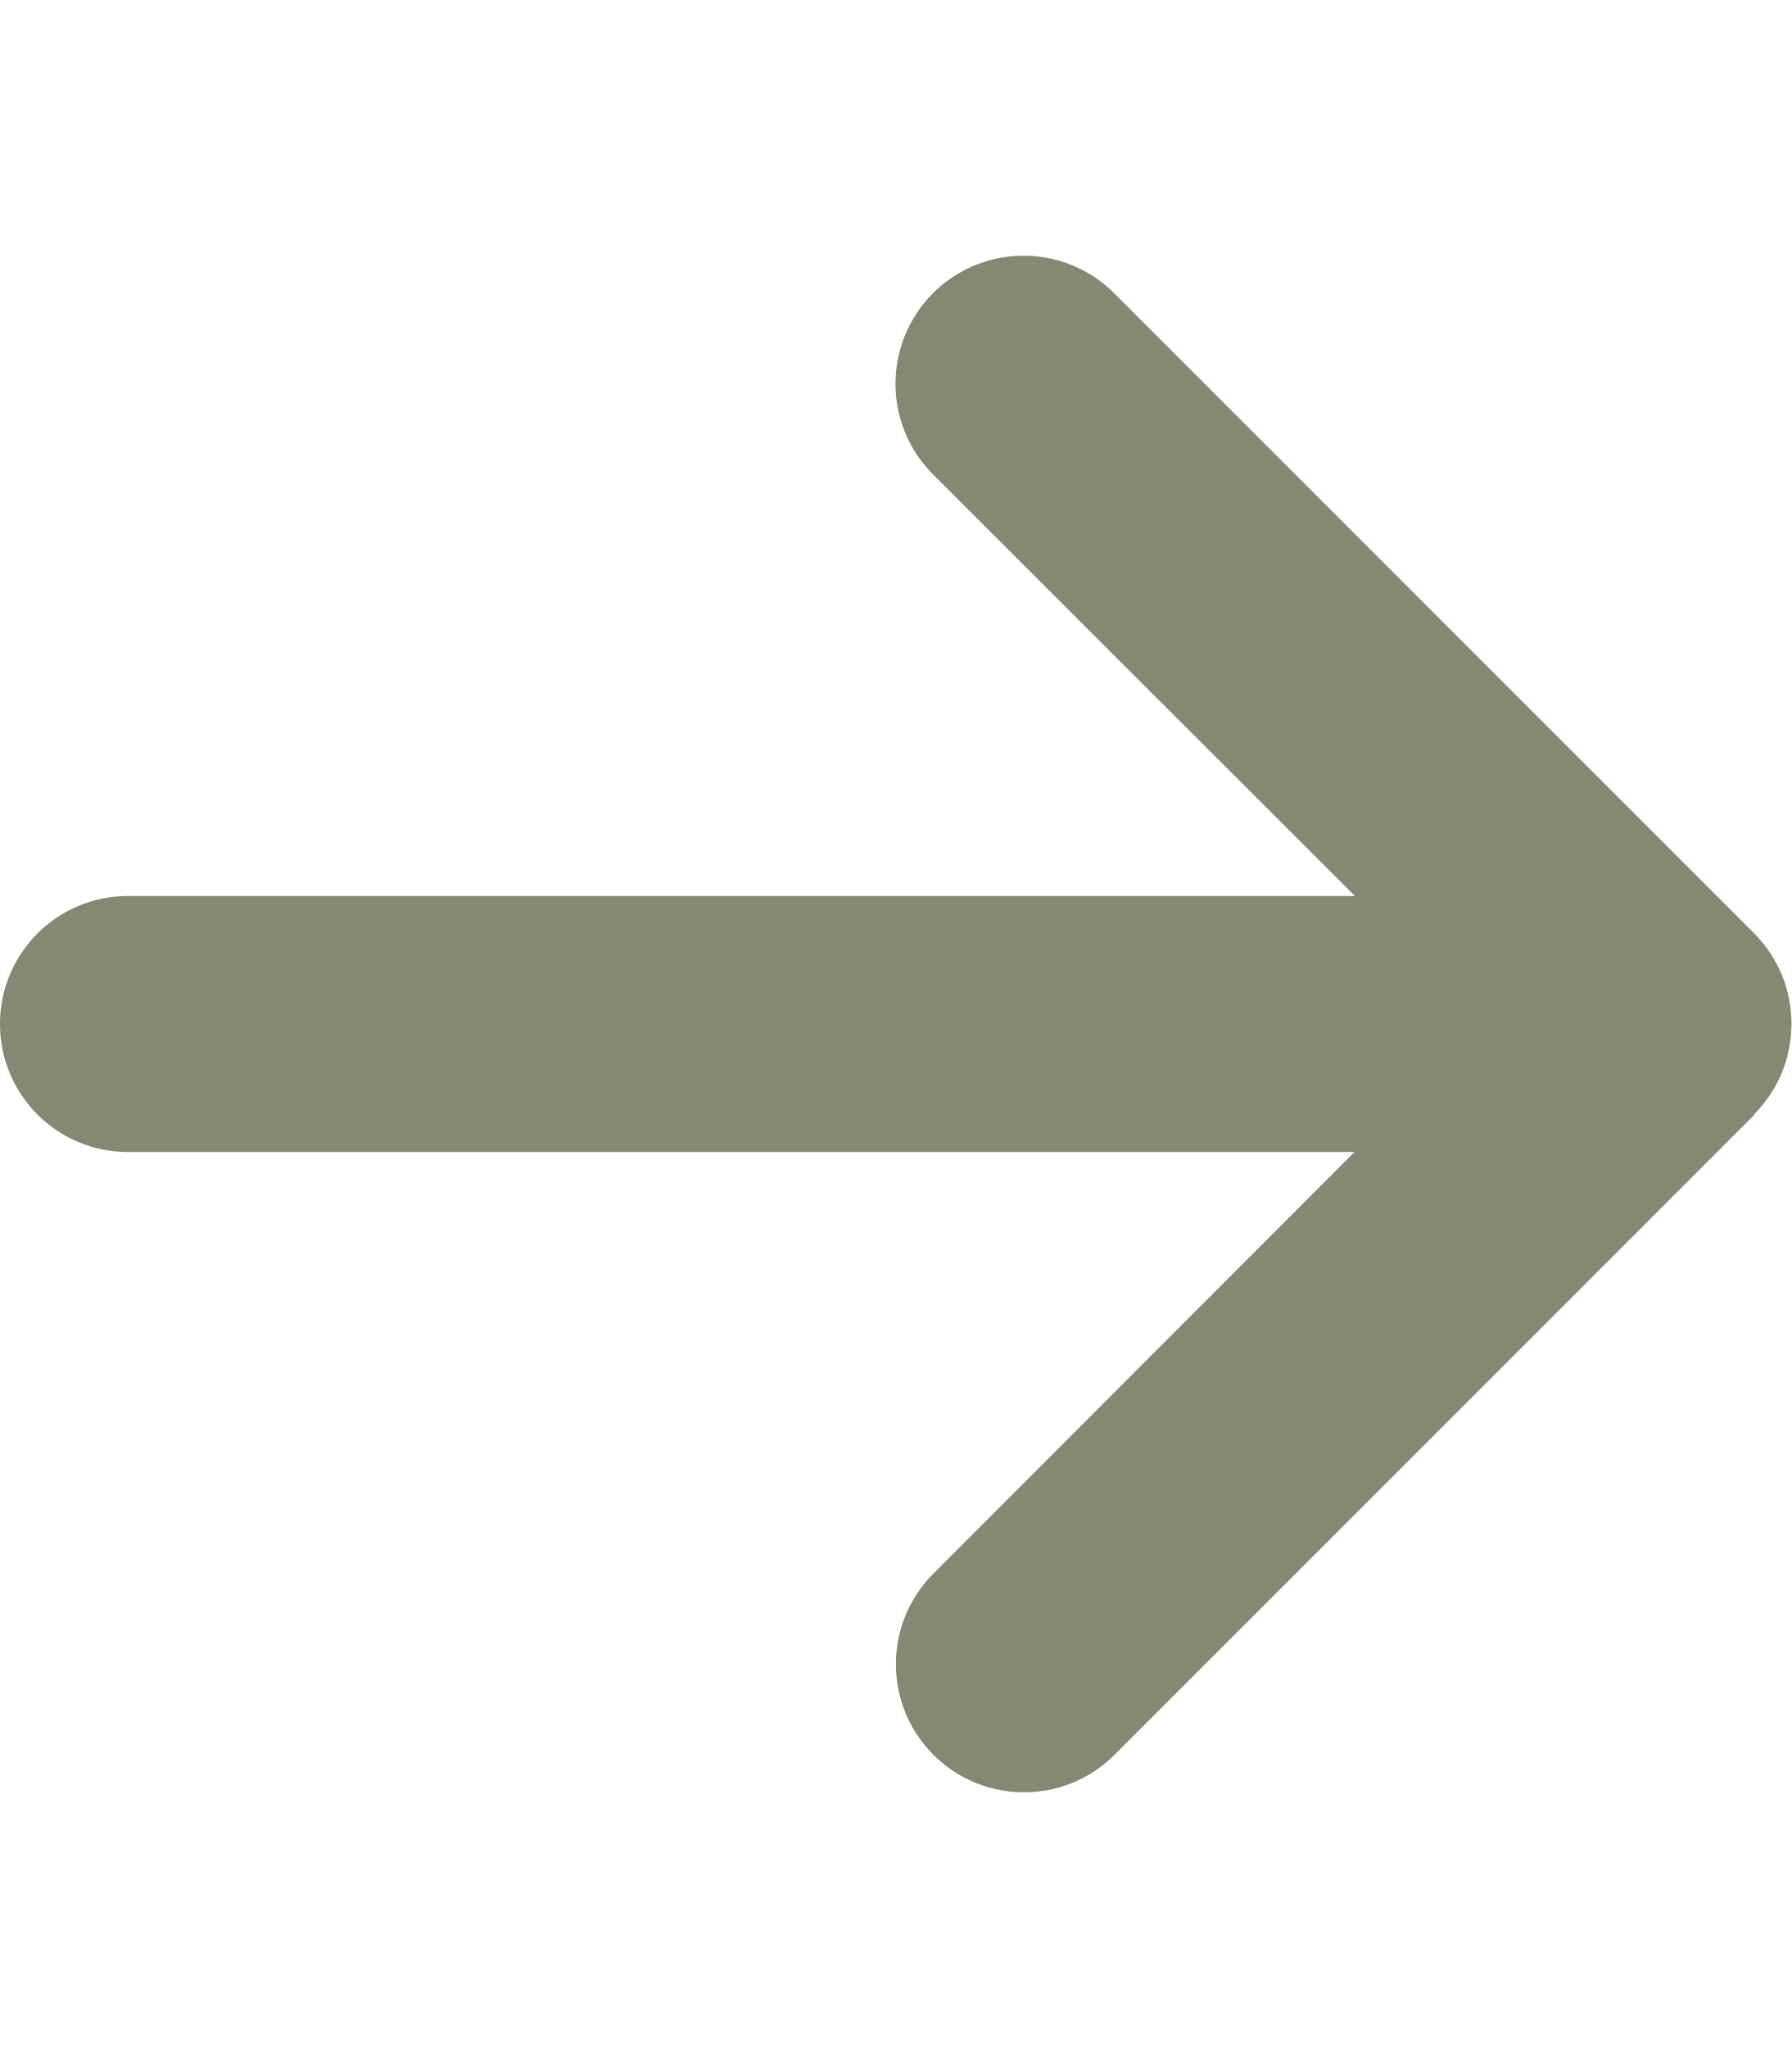
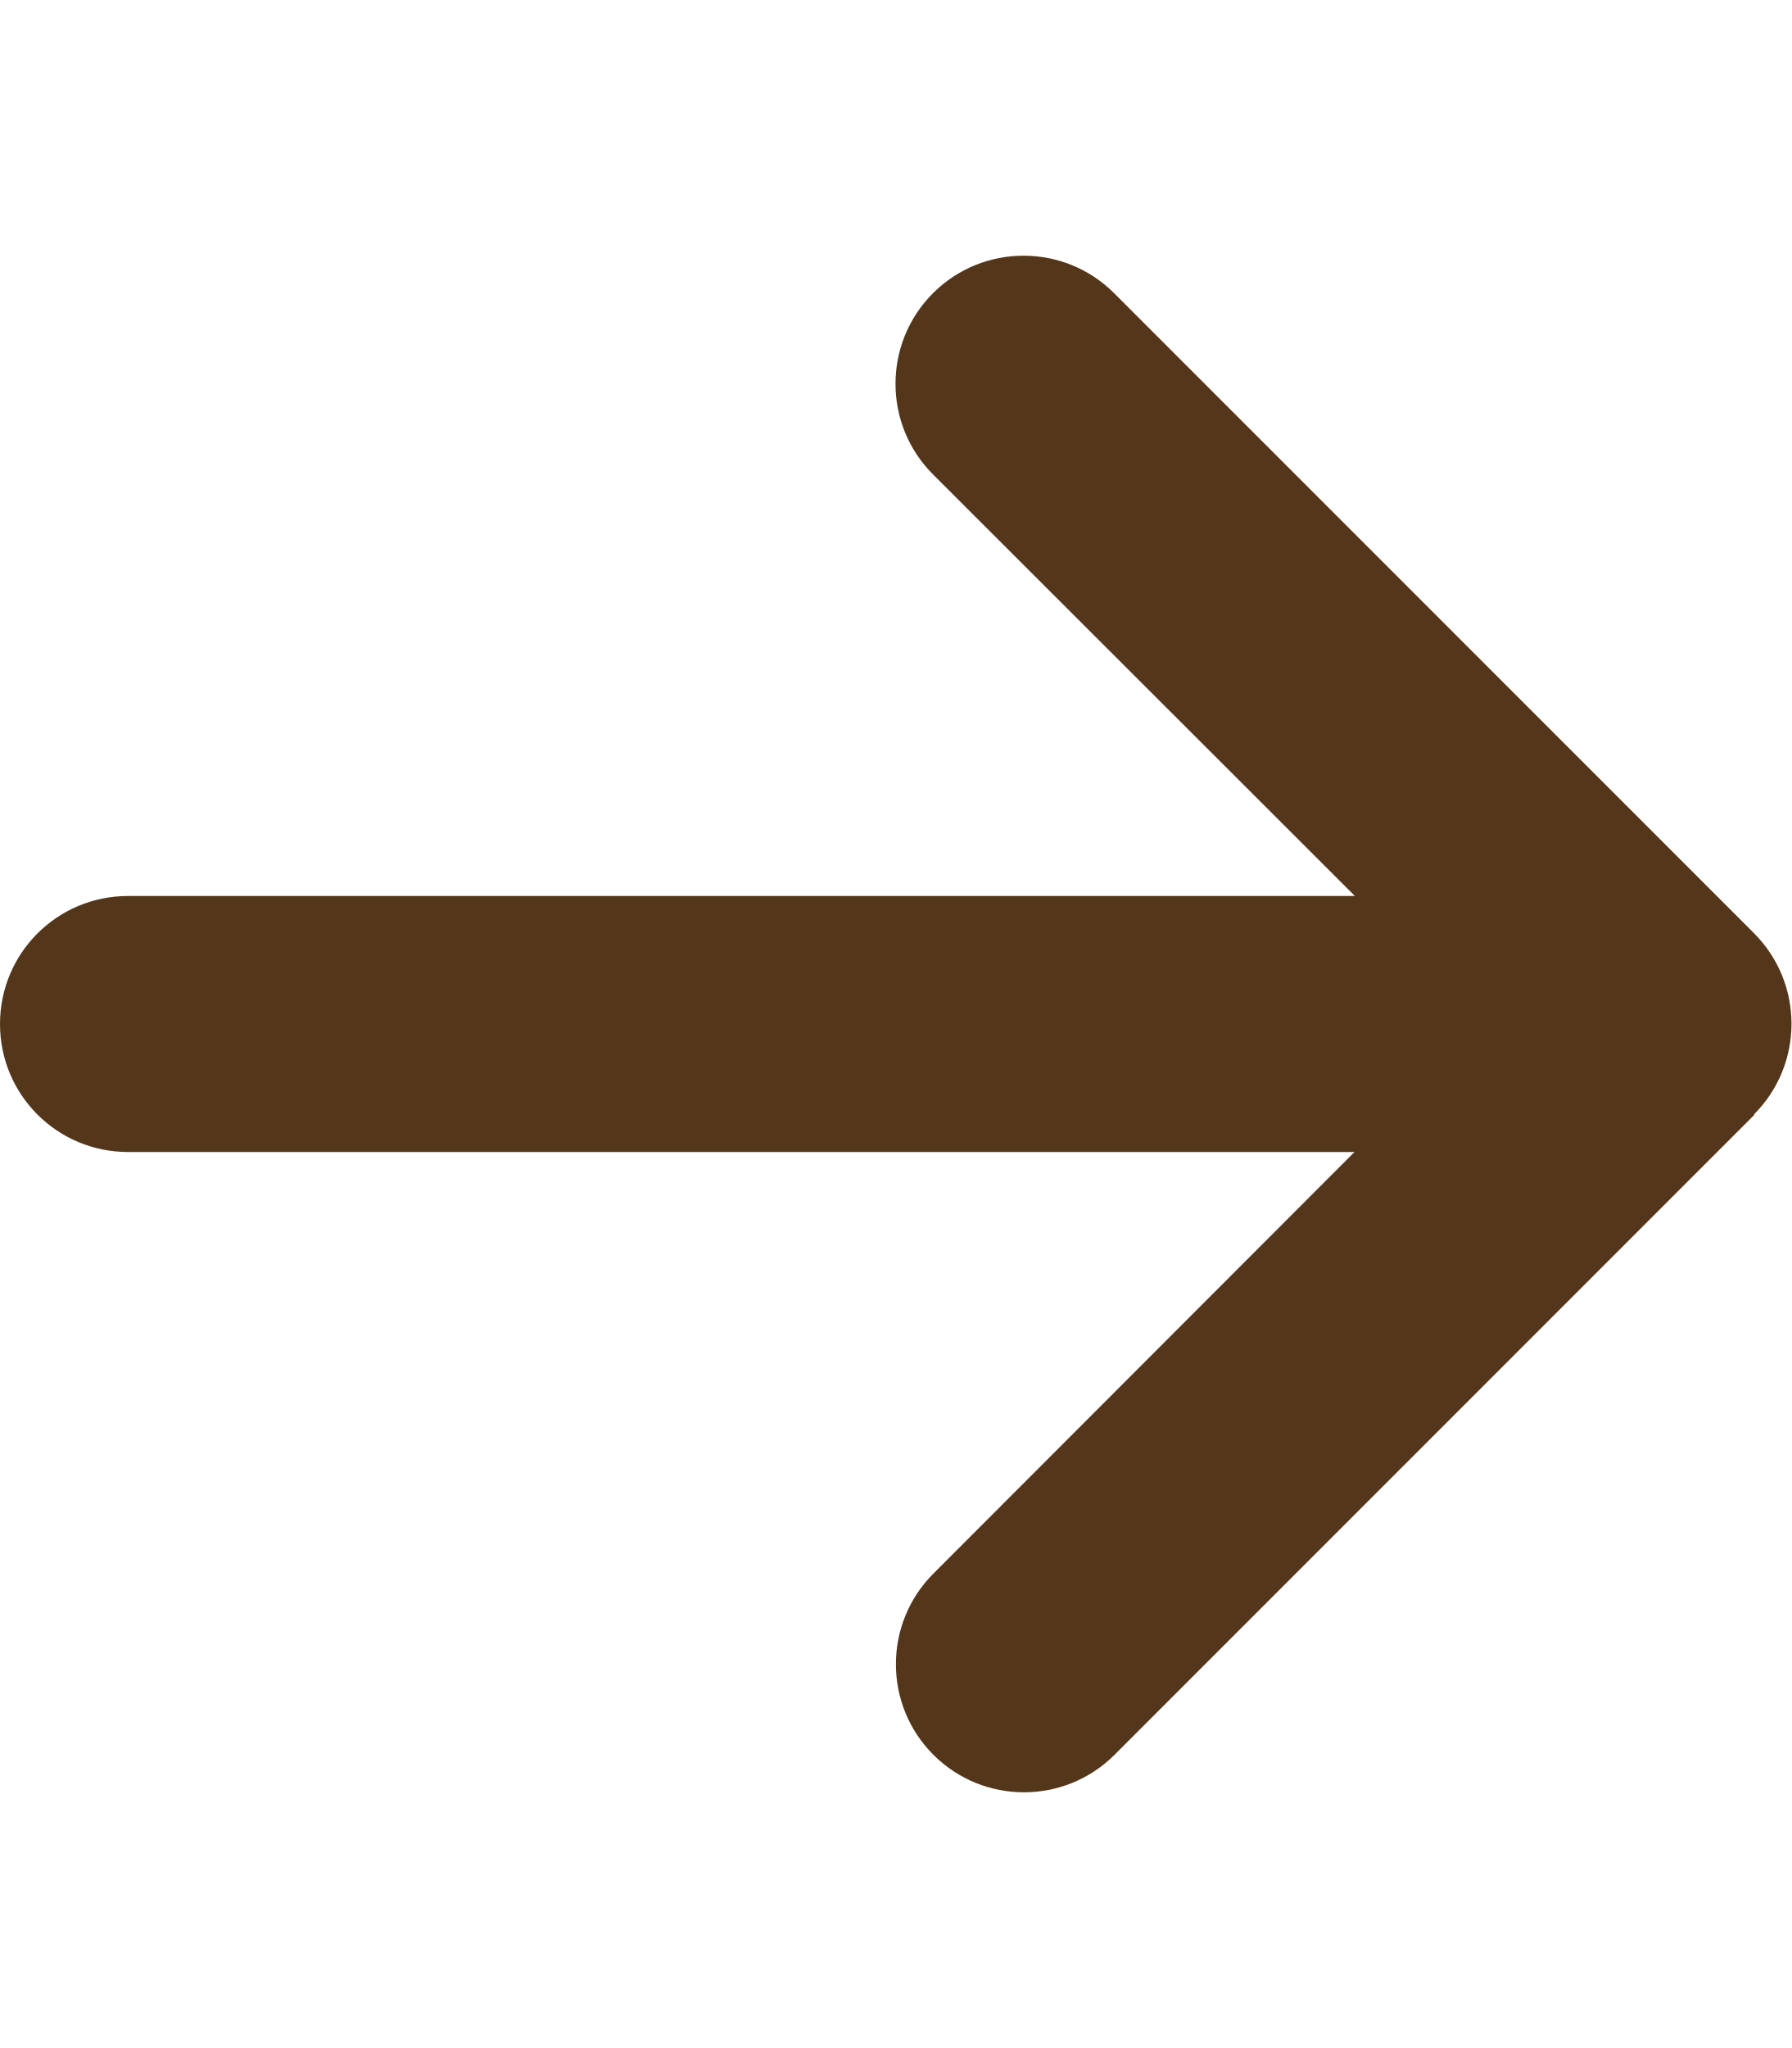
<svg xmlns="http://www.w3.org/2000/svg" height="16" width="14" viewBox="0 0 448 512">
-   <path fill="#848973" d="M438.6 278.6c12.5-12.5 12.5-32.8 0-45.3l-160-160c-12.5-12.5-32.8-12.5-45.3 0s-12.5 32.8 0 45.3L338.8 224 32 224c-17.7 0-32 14.3-32 32s14.3 32 32 32l306.7 0L233.4 393.4c-12.5 12.5-12.5 32.8 0 45.3s32.8 12.5 45.3 0l160-160z" />
+   <path opacity="1" fill="#54361b" d="M438.6 278.6c12.5-12.5 12.5-32.8 0-45.3l-160-160c-12.5-12.5-32.8-12.5-45.3 0s-12.5 32.8 0 45.3L338.8 224 32 224c-17.7 0-32 14.3-32 32s14.3 32 32 32l306.7 0L233.4 393.4c-12.5 12.5-12.5 32.8 0 45.3s32.8 12.5 45.3 0l160-160z" />
</svg>
